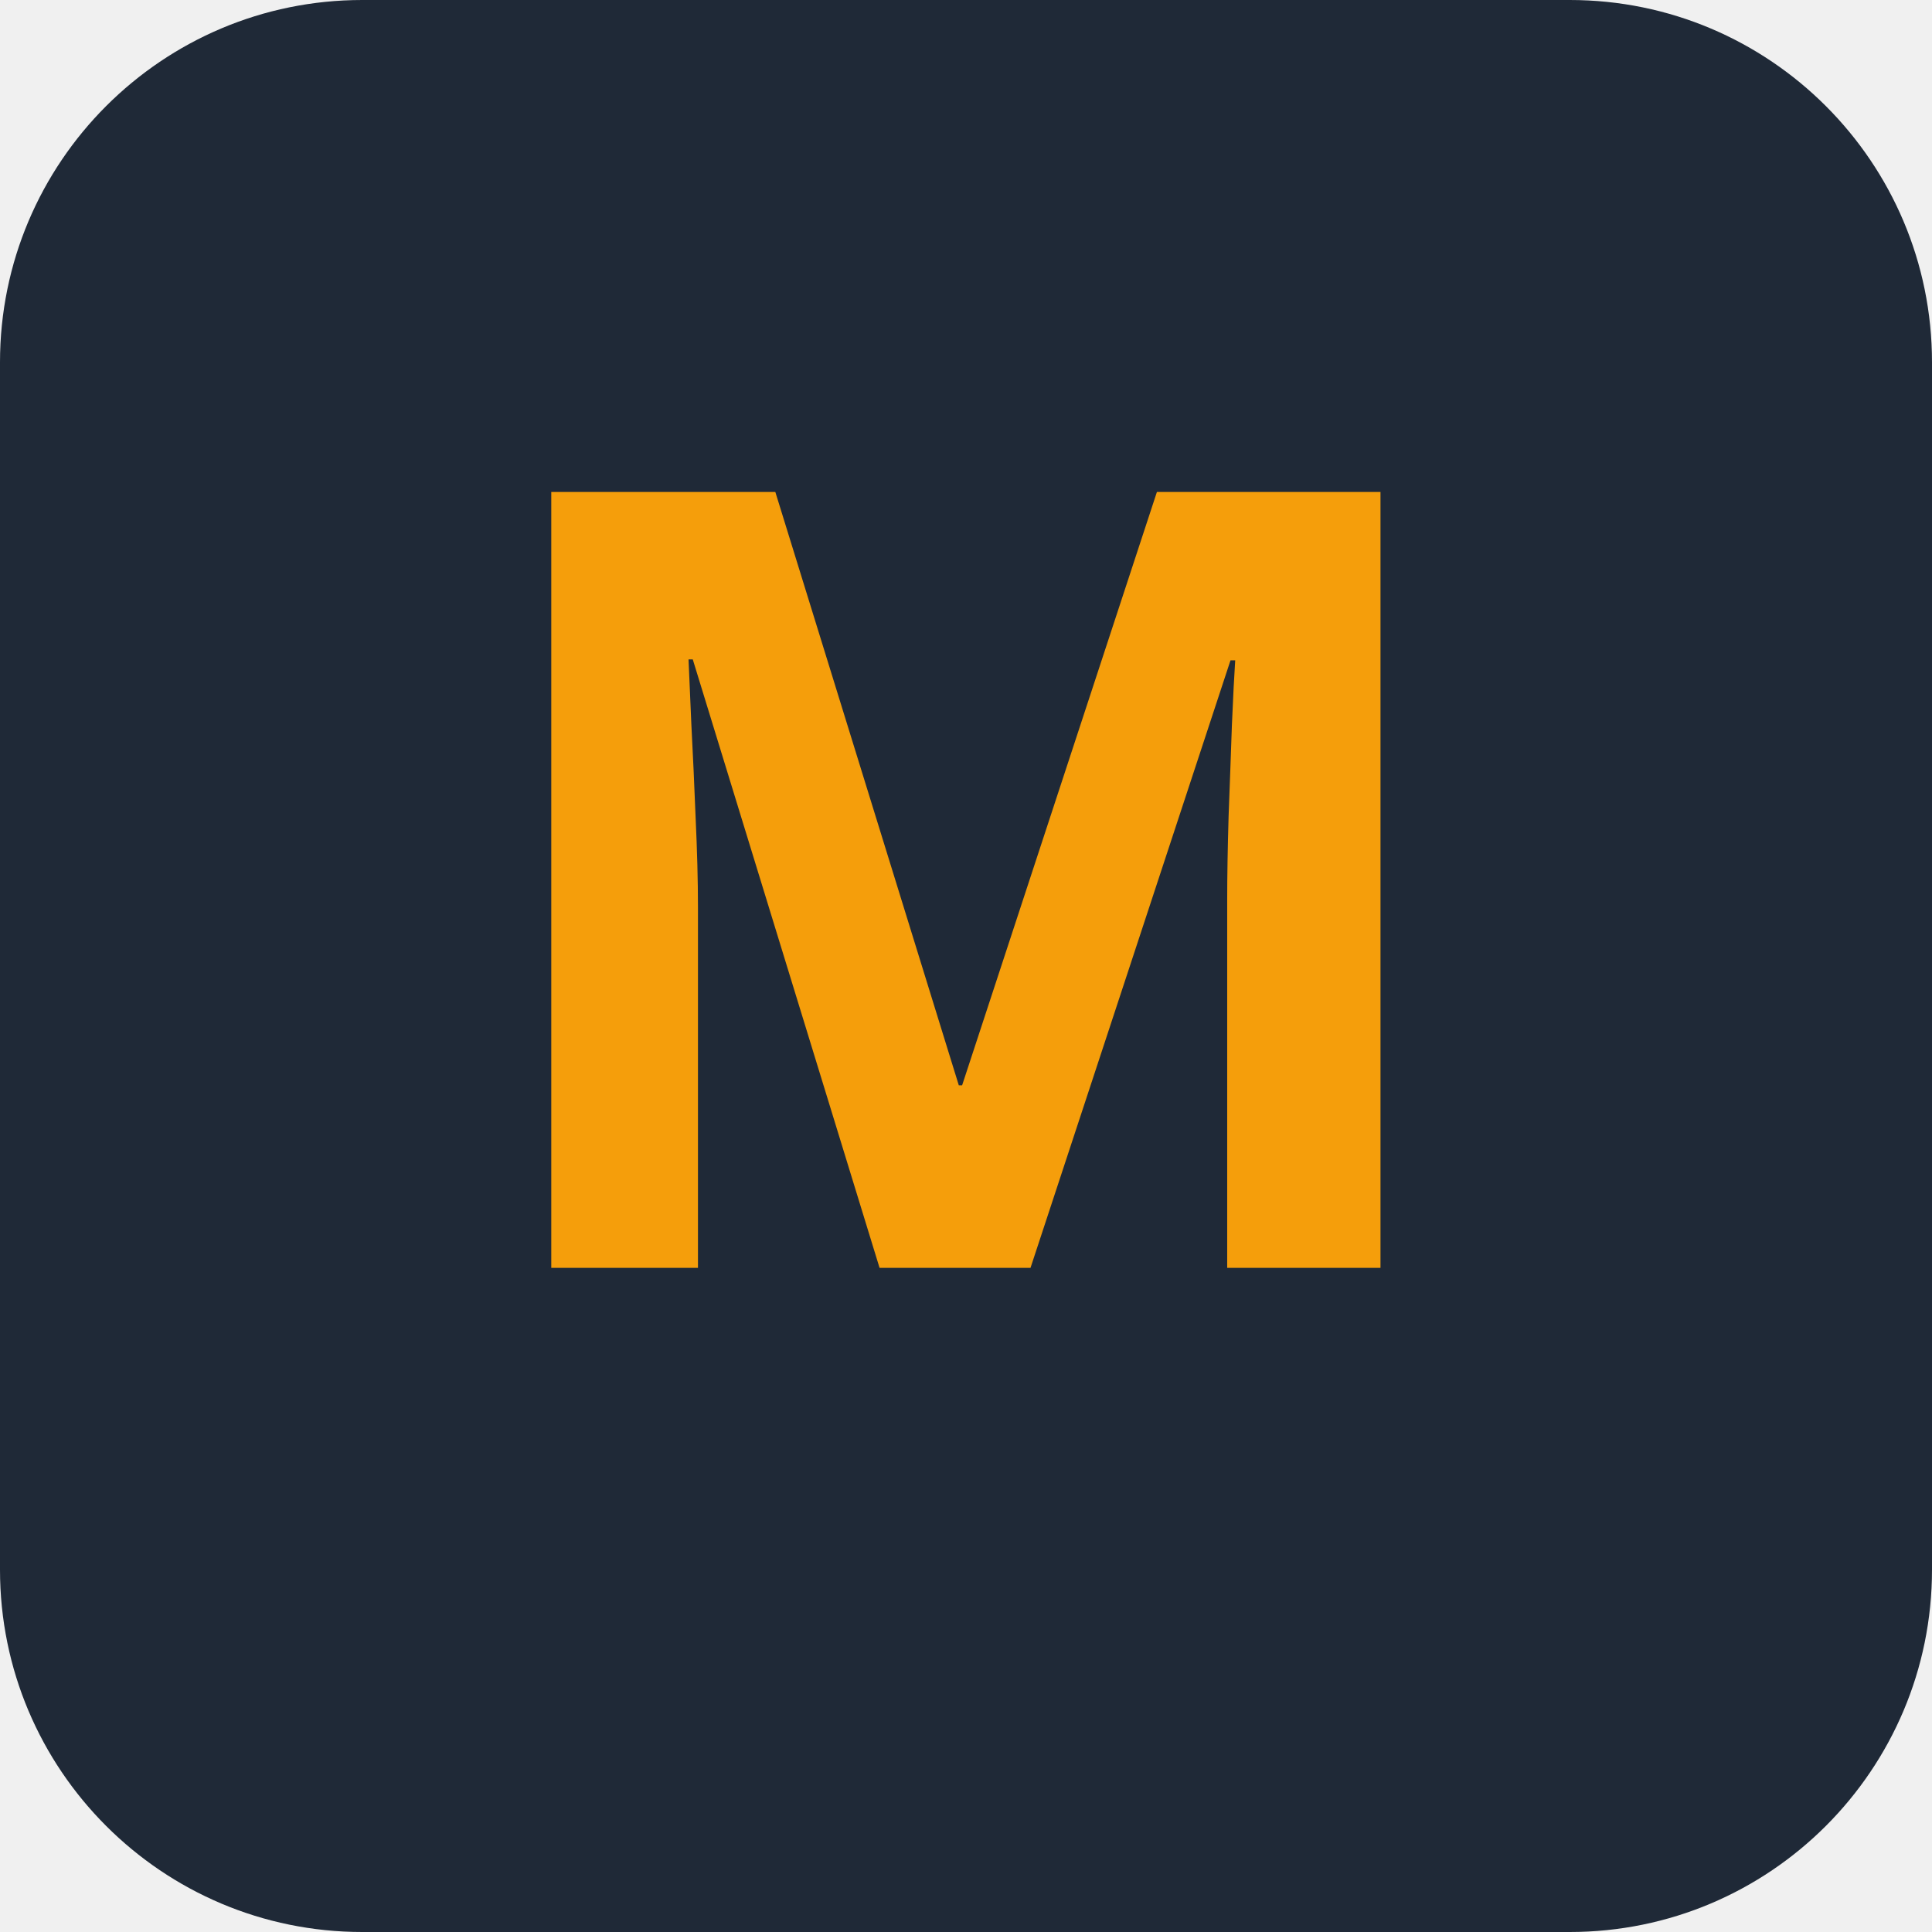
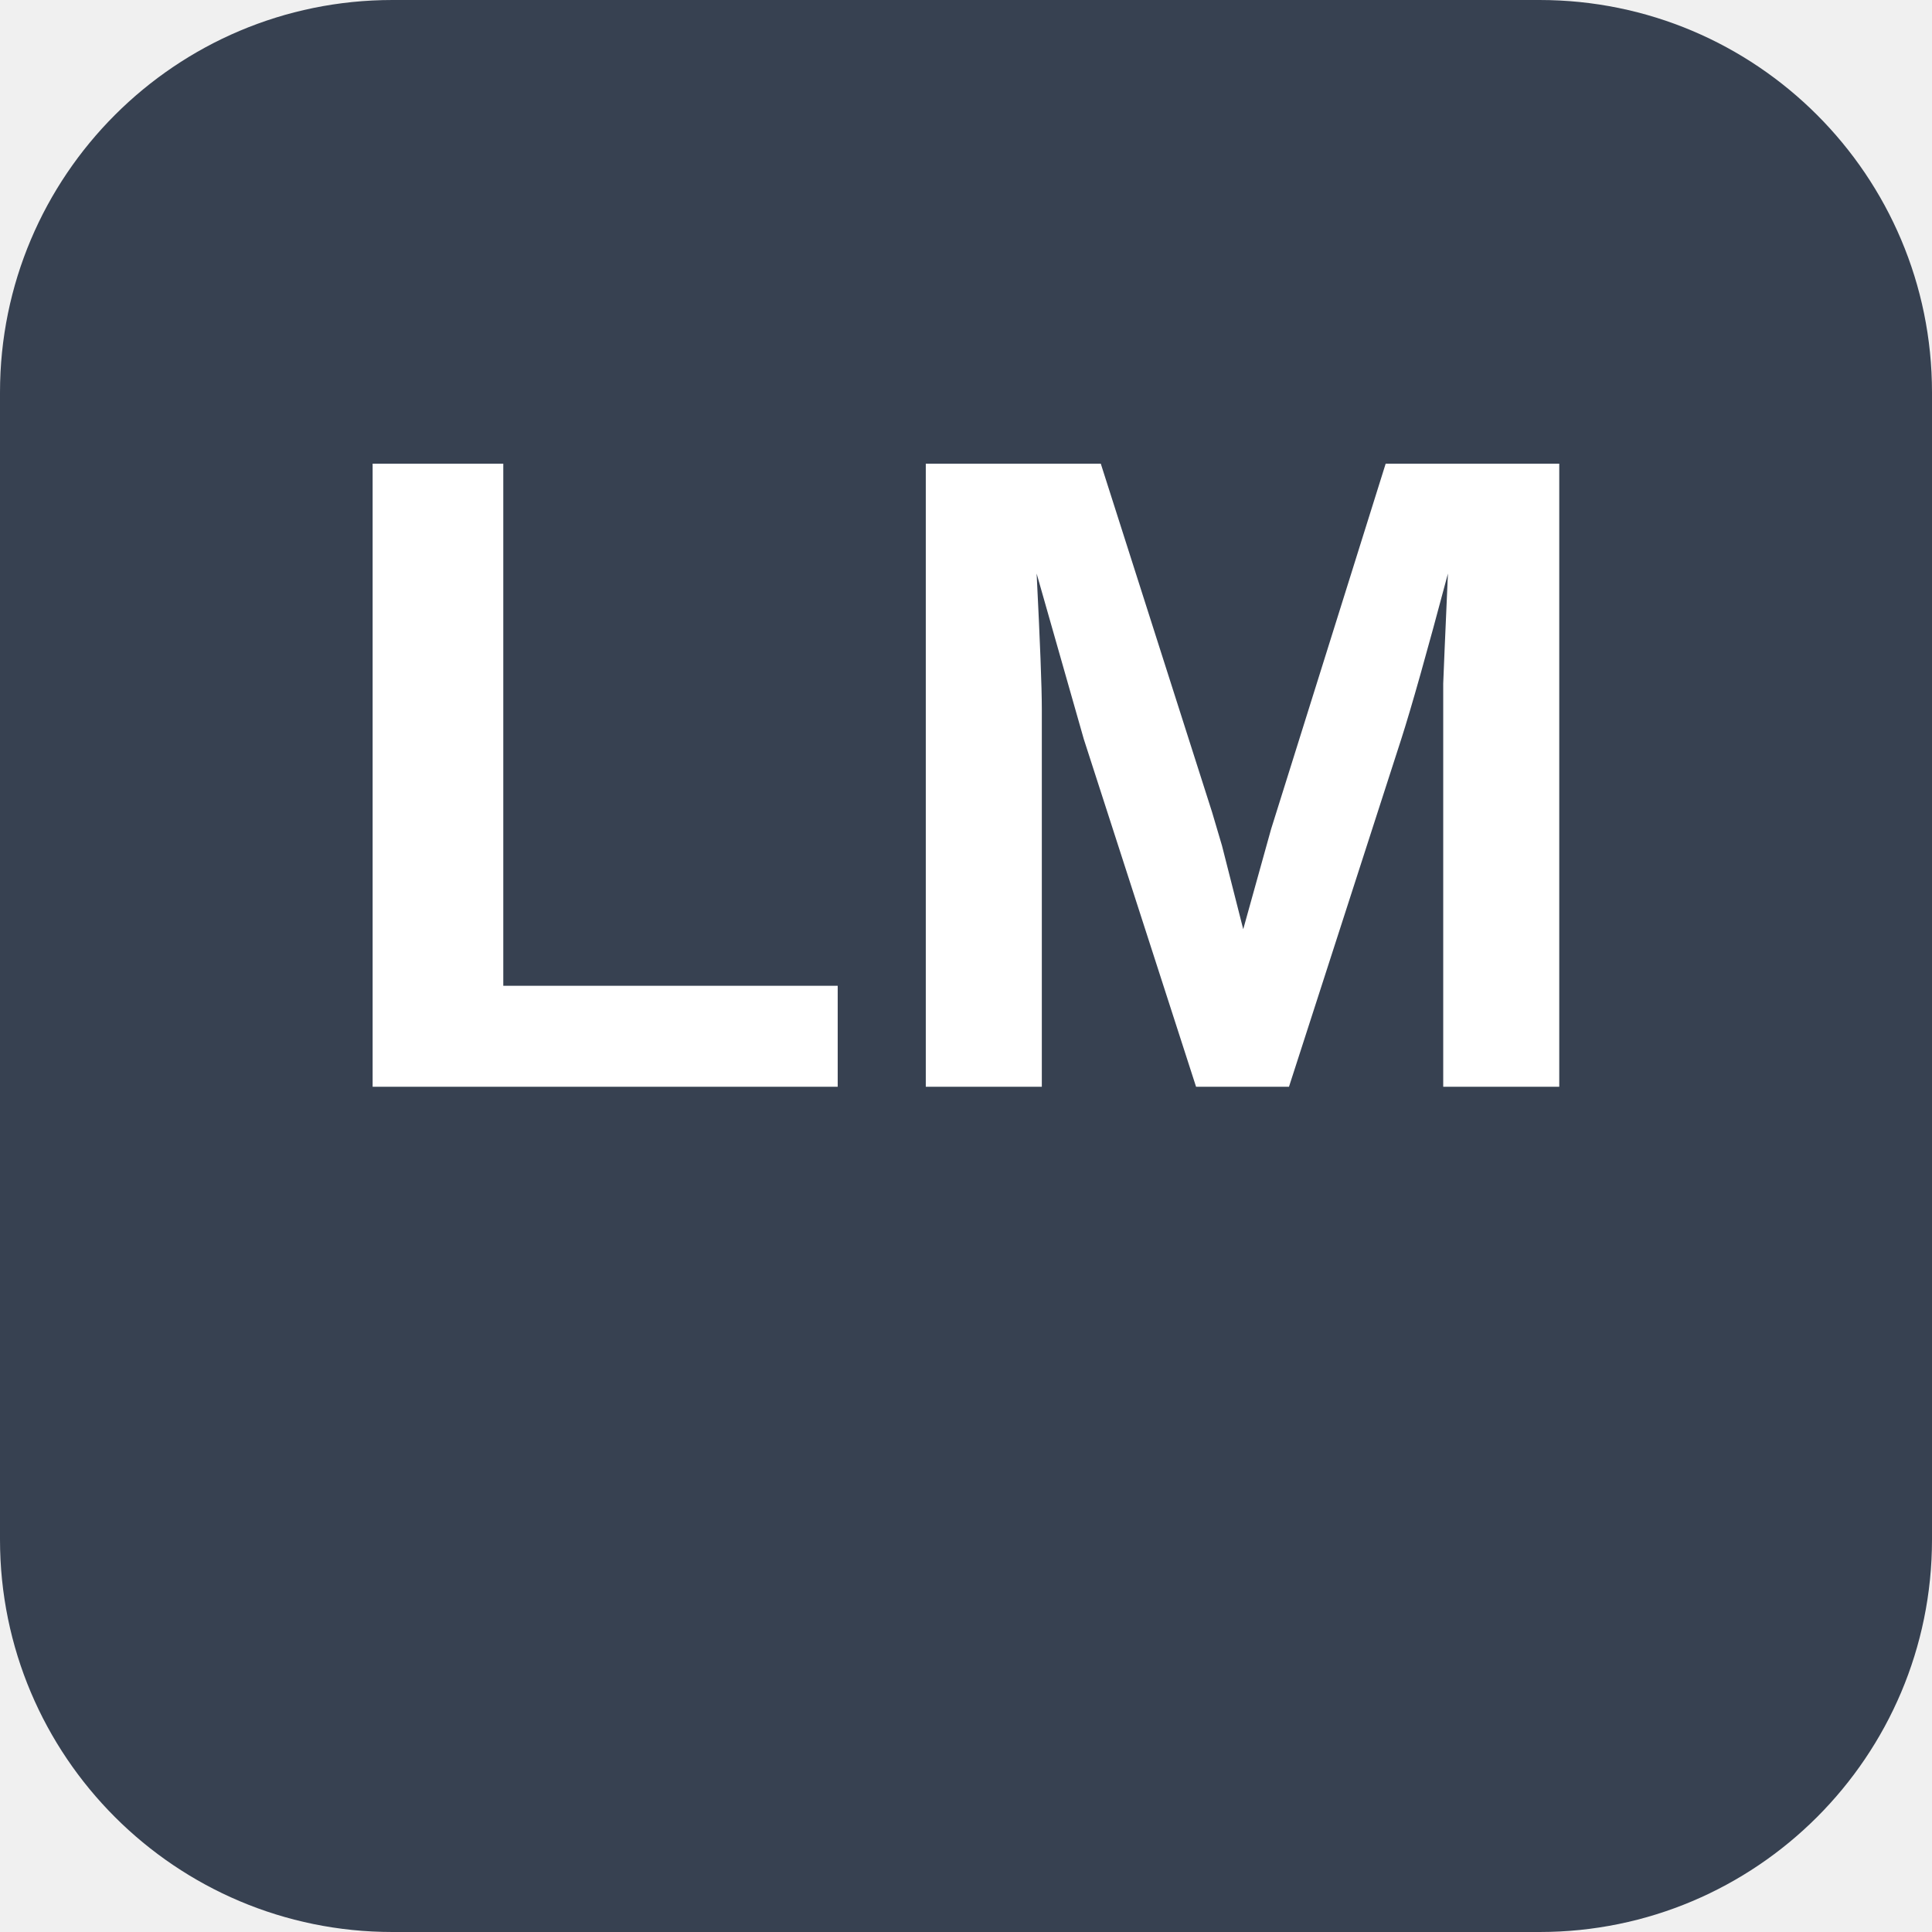
- <svg xmlns="http://www.w3.org/2000/svg" viewBox="0 0 64 64">
-   <rect width="64" height="64" rx="12" fill="#1F2937" />
-   <text x="32" y="42" font-family="system-ui,sans-serif" font-size="36" font-weight="700" text-anchor="middle" fill="#F59E0B">M</text>
+ <svg xmlns="http://www.w3.org/2000/svg" viewBox="0 0 64 64" width="64" height="64">
+   <rect width="64" height="64" rx="13" fill="#374151" />
+   <text x="32" y="36" font-family="Arial,Helvetica,sans-serif" font-size="30" font-weight="700" text-anchor="middle" fill="#FFFFFF">LM</text>
</svg>
